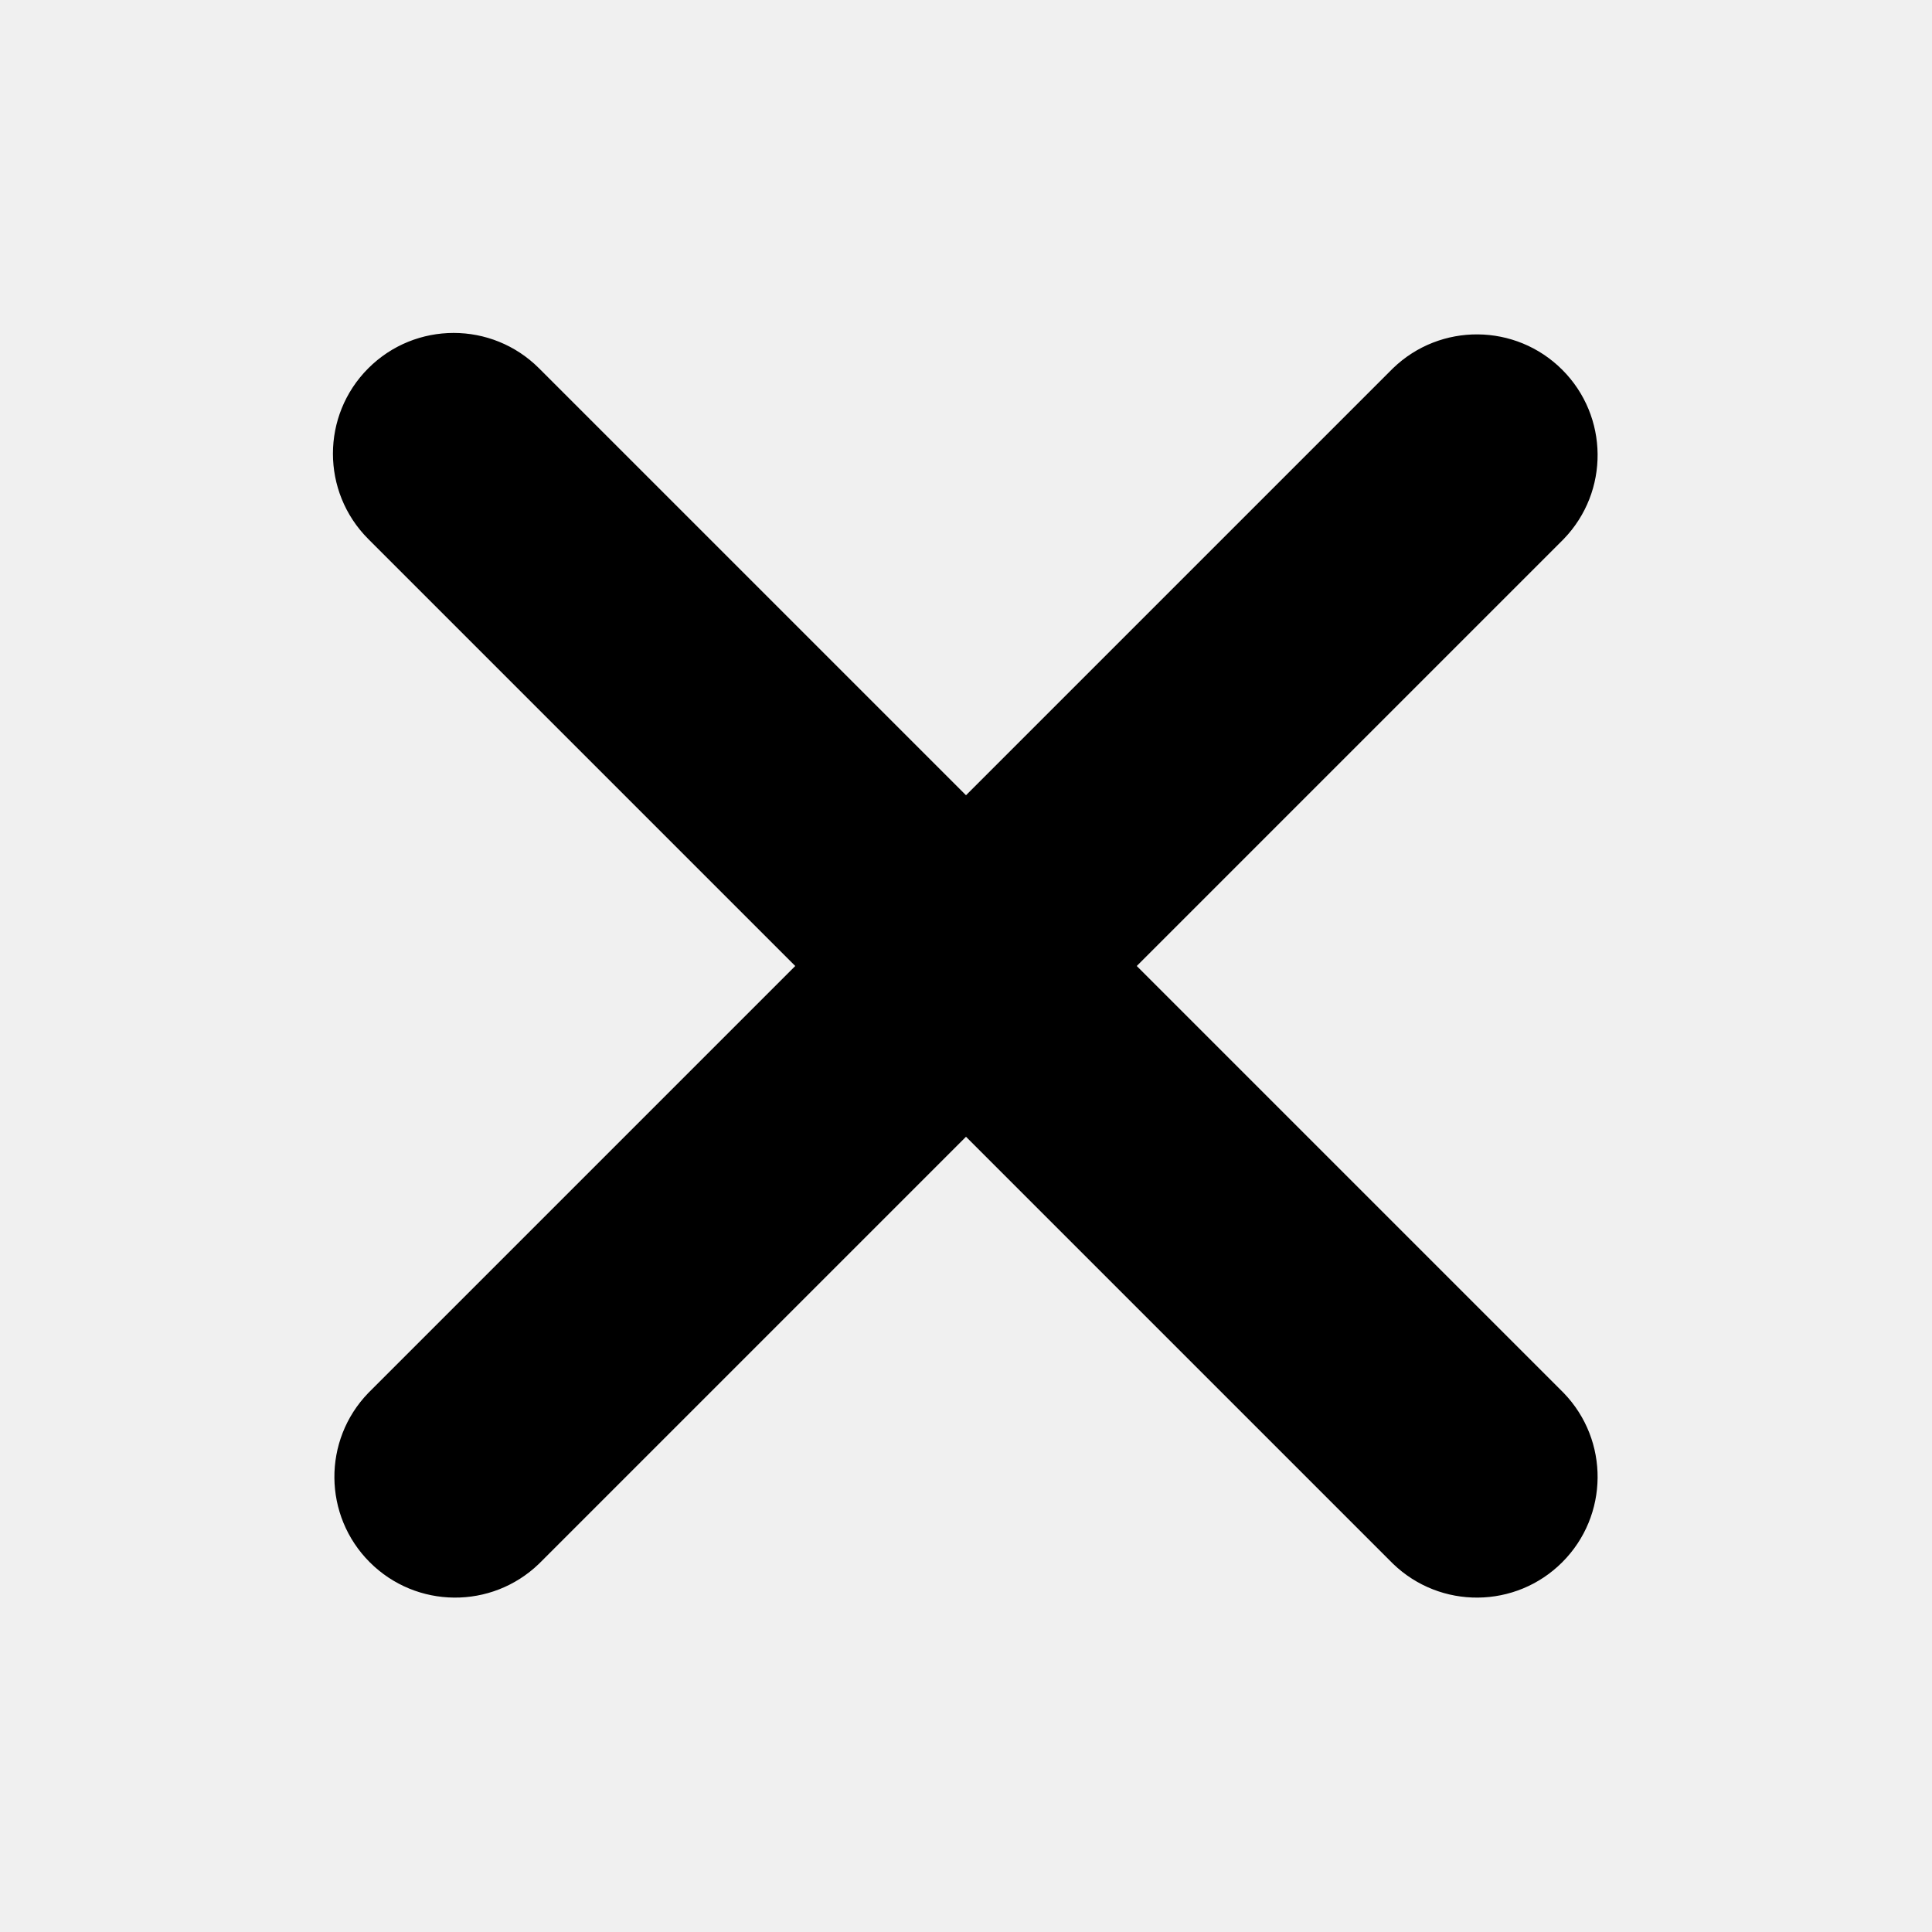
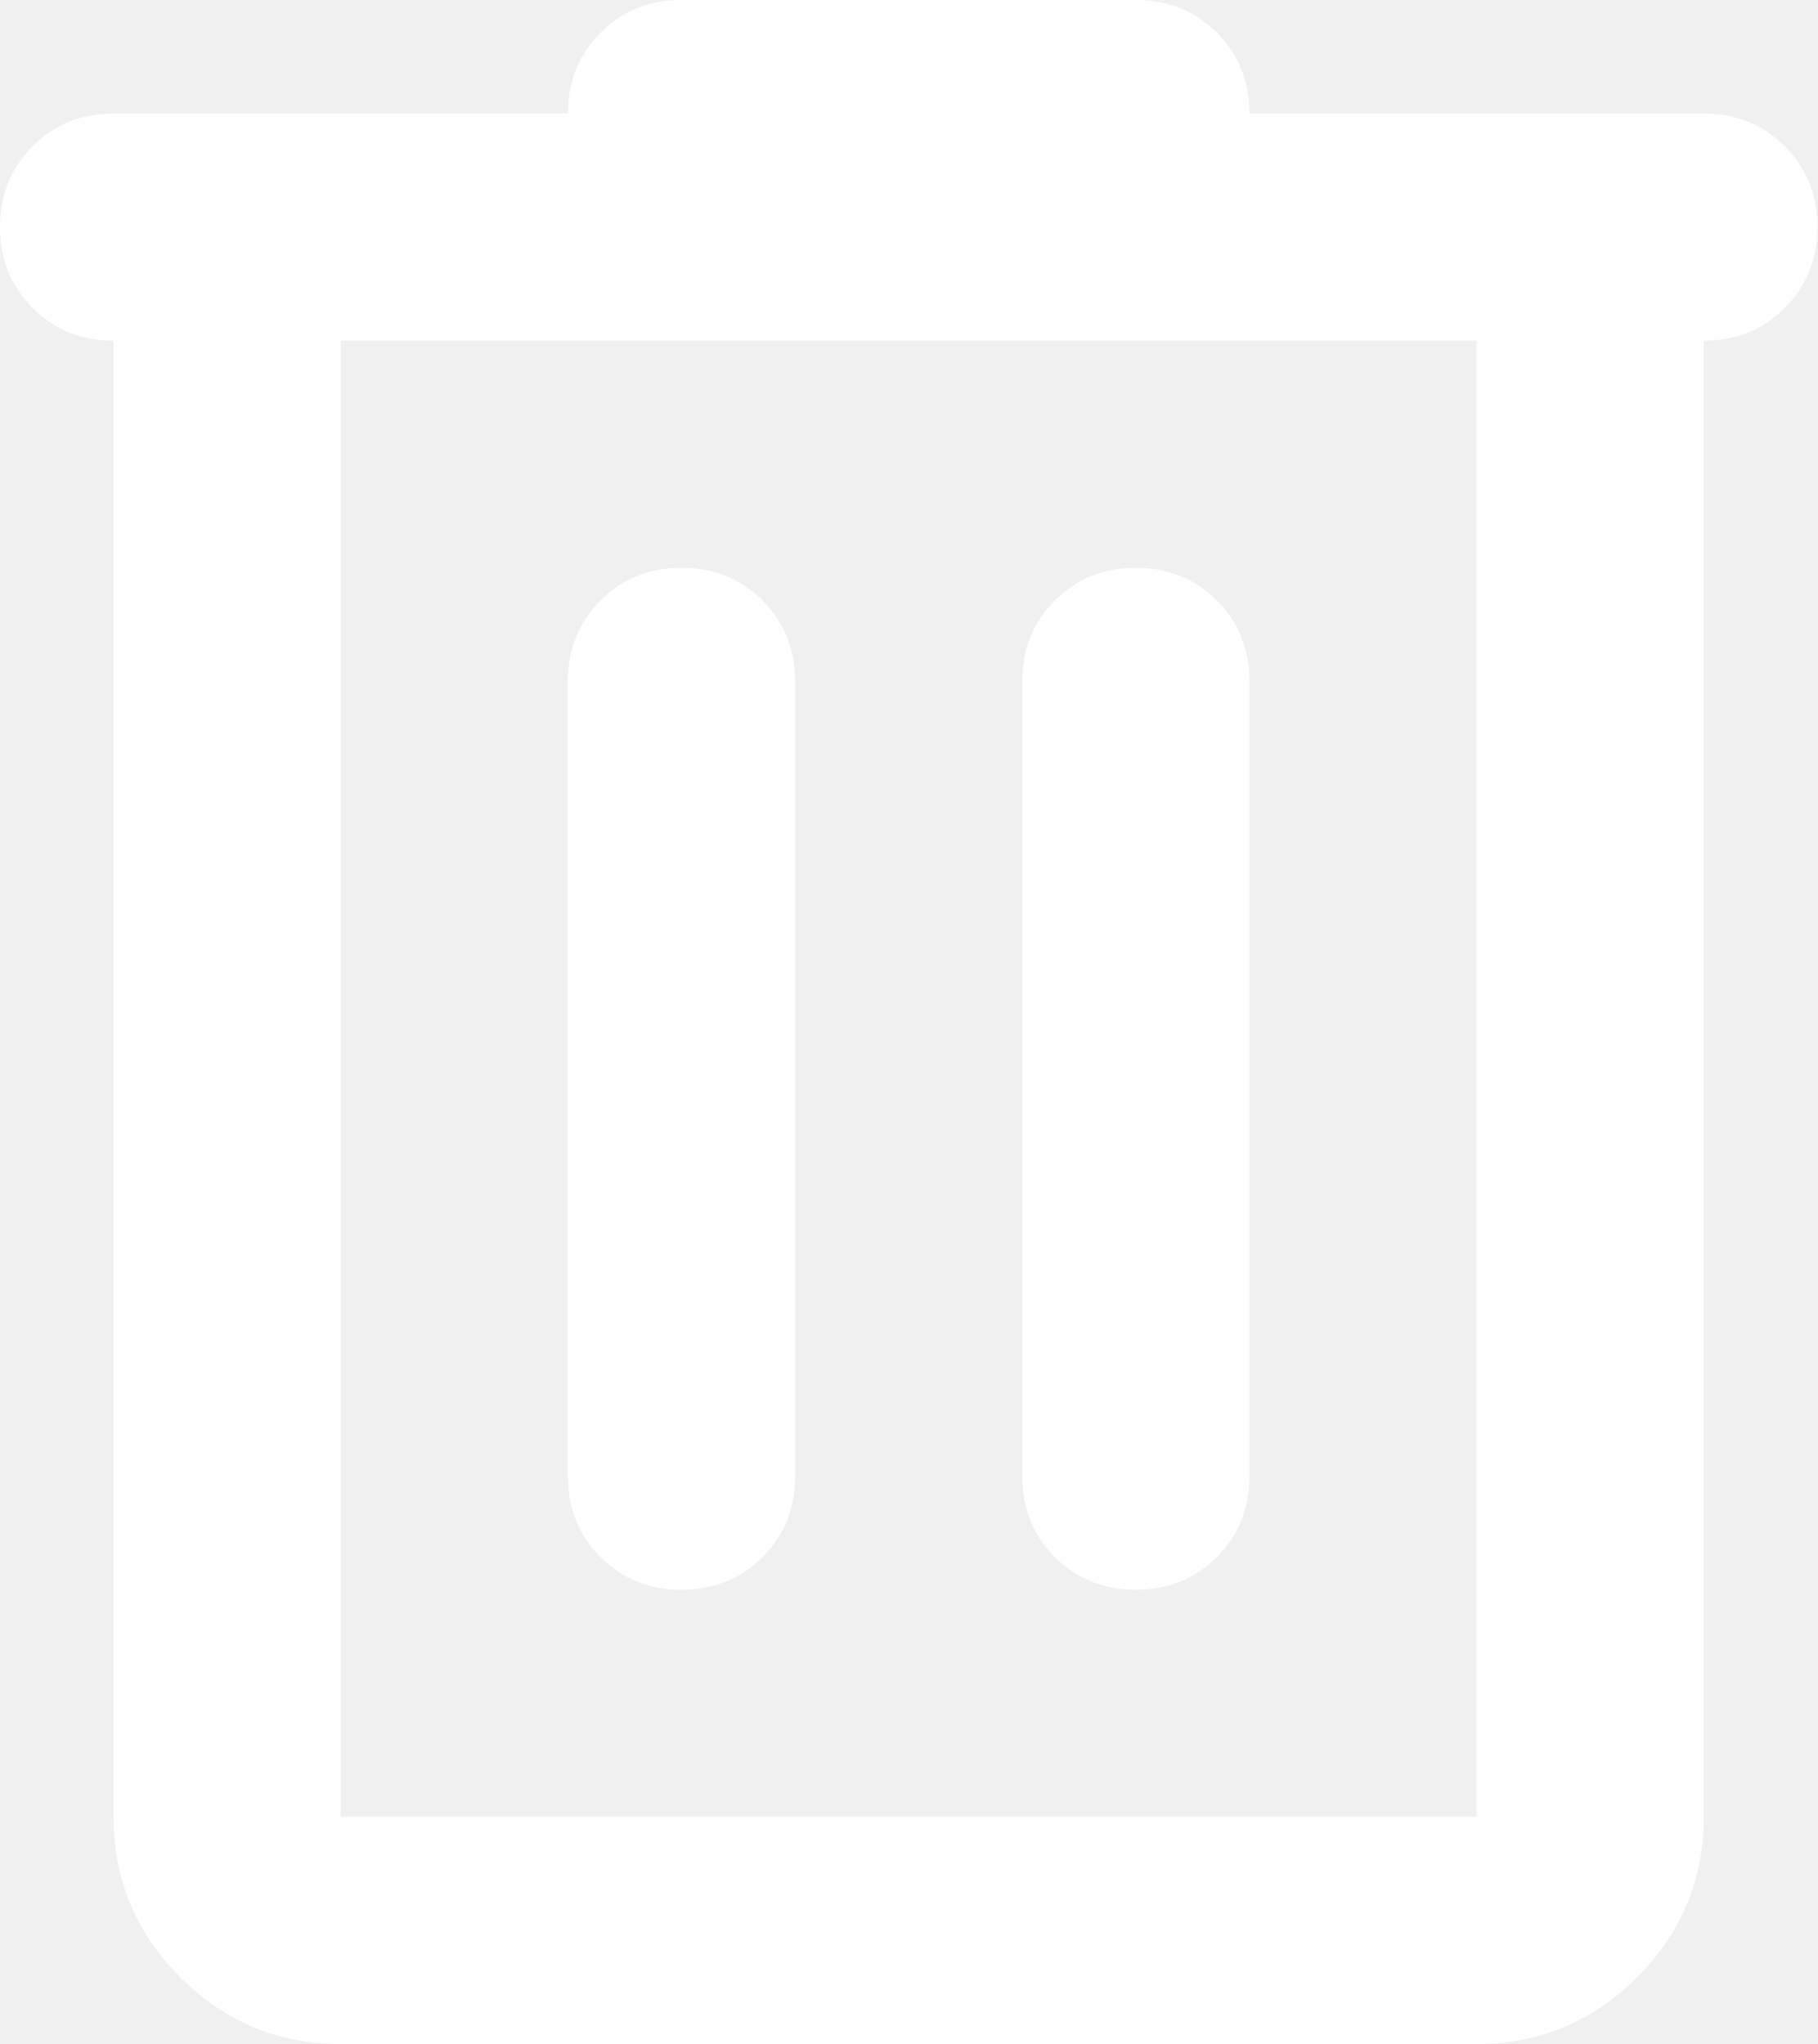
- <svg xmlns="http://www.w3.org/2000/svg" width="16px" height="16px" viewBox="0 0 1024 1024">
-   <path fill="#000000" d="M195.2 195.2a64 64 0 0 1 90.496 0L512 421.504 738.304 195.2a64 64 0 0 1 90.496 90.496L602.496 512 828.8 738.304a64 64 0 0 1-90.496 90.496L512 602.496 285.696 828.8a64 64 0 0 1-90.496-90.496L421.504 512 195.2 285.696a64 64 0 0 1 0-90.496z" />
+ <svg xmlns="http://www.w3.org/2000/svg" width="16" height="18" viewBox="0 0 16 18" fill="none">
+   <path d="M3 18C2.45 18 1.979 17.804 1.587 17.413C1.196 17.021 1 16.55 1 16V3C0.717 3 0.479 2.904 0.287 2.712C0.096 2.521 0 2.283 0 2C0 1.717 0.096 1.479 0.287 1.288C0.479 1.096 0.717 1 1 1H5C5 0.717 5.096 0.479 5.287 0.287C5.479 0.096 5.717 0 6 0H10C10.283 0 10.521 0.096 10.713 0.287C10.904 0.479 11 0.717 11 1H15C15.283 1 15.521 1.096 15.713 1.288C15.904 1.479 16 1.717 16 2C16 2.283 15.904 2.521 15.713 2.712C15.521 2.904 15.283 3 15 3V16C15 16.55 14.804 17.021 14.412 17.413C14.021 17.804 13.55 18 13 18H3ZM13 3H3V16H13V3ZM6 14C6.283 14 6.521 13.904 6.713 13.713C6.904 13.521 7 13.283 7 13V6C7 5.717 6.904 5.479 6.713 5.287C6.521 5.096 6.283 5 6 5C5.717 5 5.479 5.096 5.287 5.287C5.096 5.479 5 5.717 5 6V13C5 13.283 5.096 13.521 5.287 13.713C5.479 13.904 5.717 14 6 14ZM10 14C10.283 14 10.521 13.904 10.713 13.713C10.904 13.521 11 13.283 11 13V6C11 5.717 10.904 5.479 10.713 5.287C10.521 5.096 10.283 5 10 5C9.717 5 9.479 5.096 9.287 5.287C9.096 5.479 9 5.717 9 6V13C9 13.283 9.096 13.521 9.287 13.713C9.479 13.904 9.717 14 10 14Z" fill="white" />
</svg>
